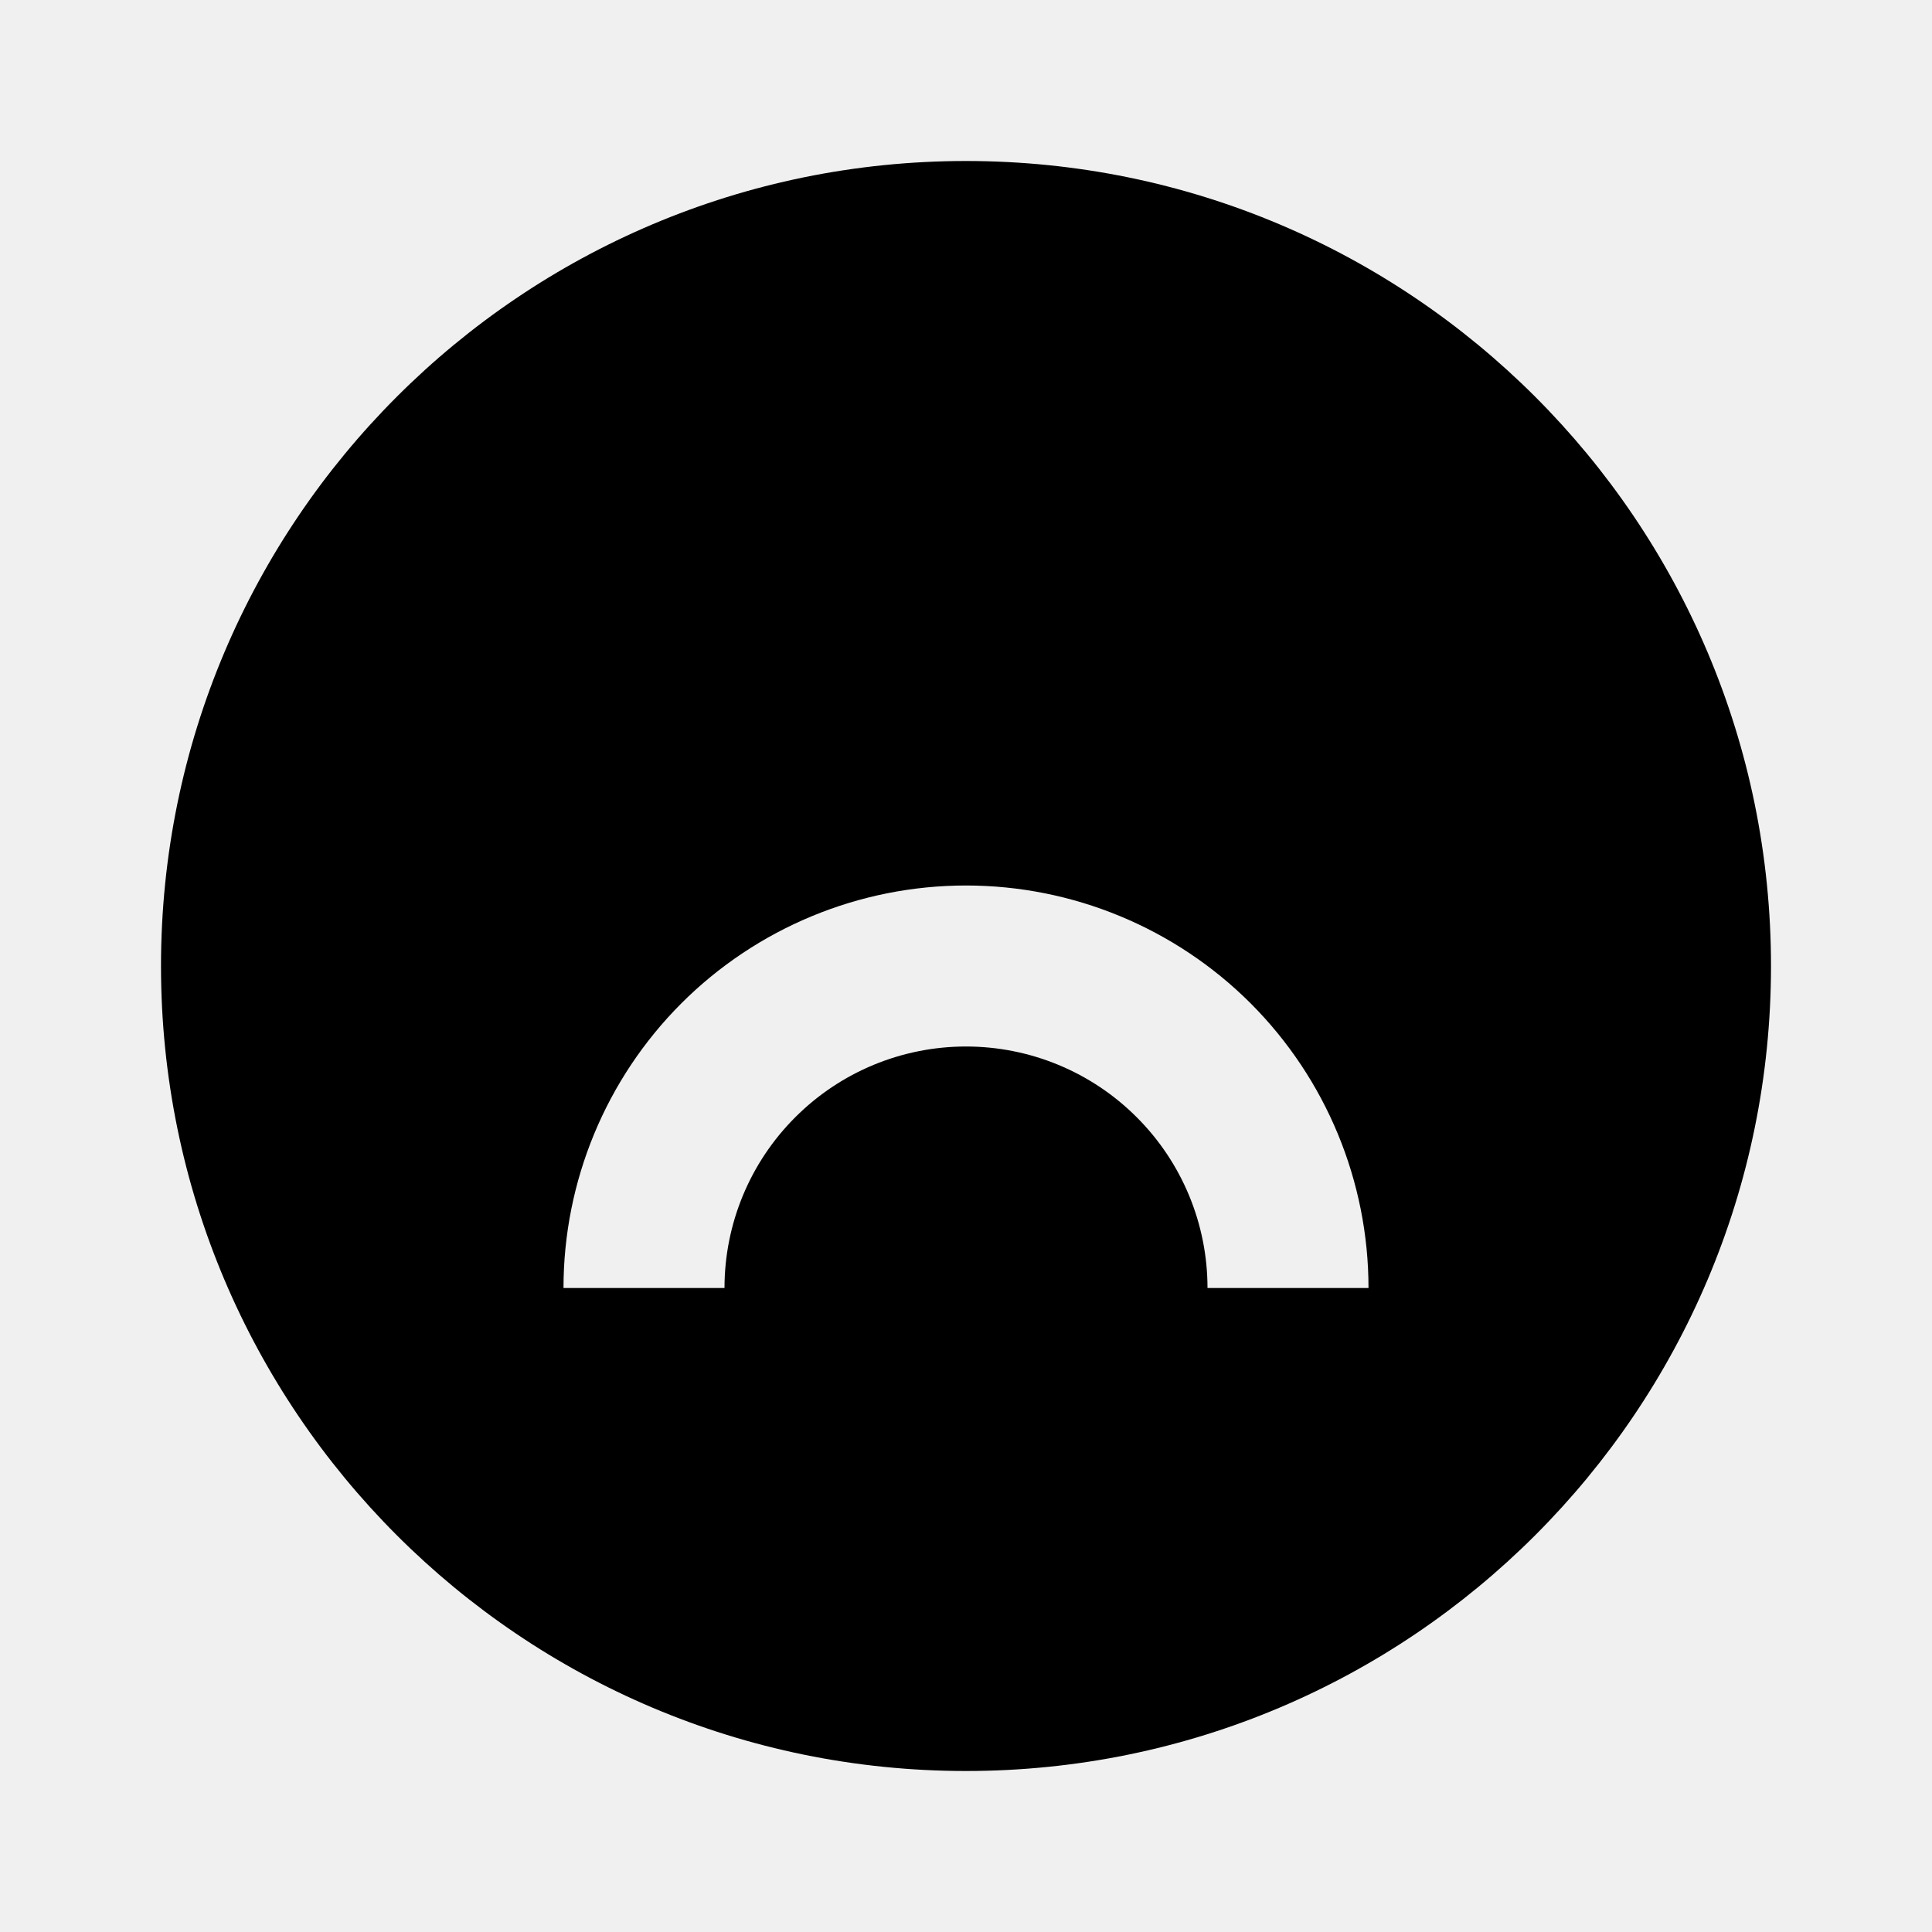
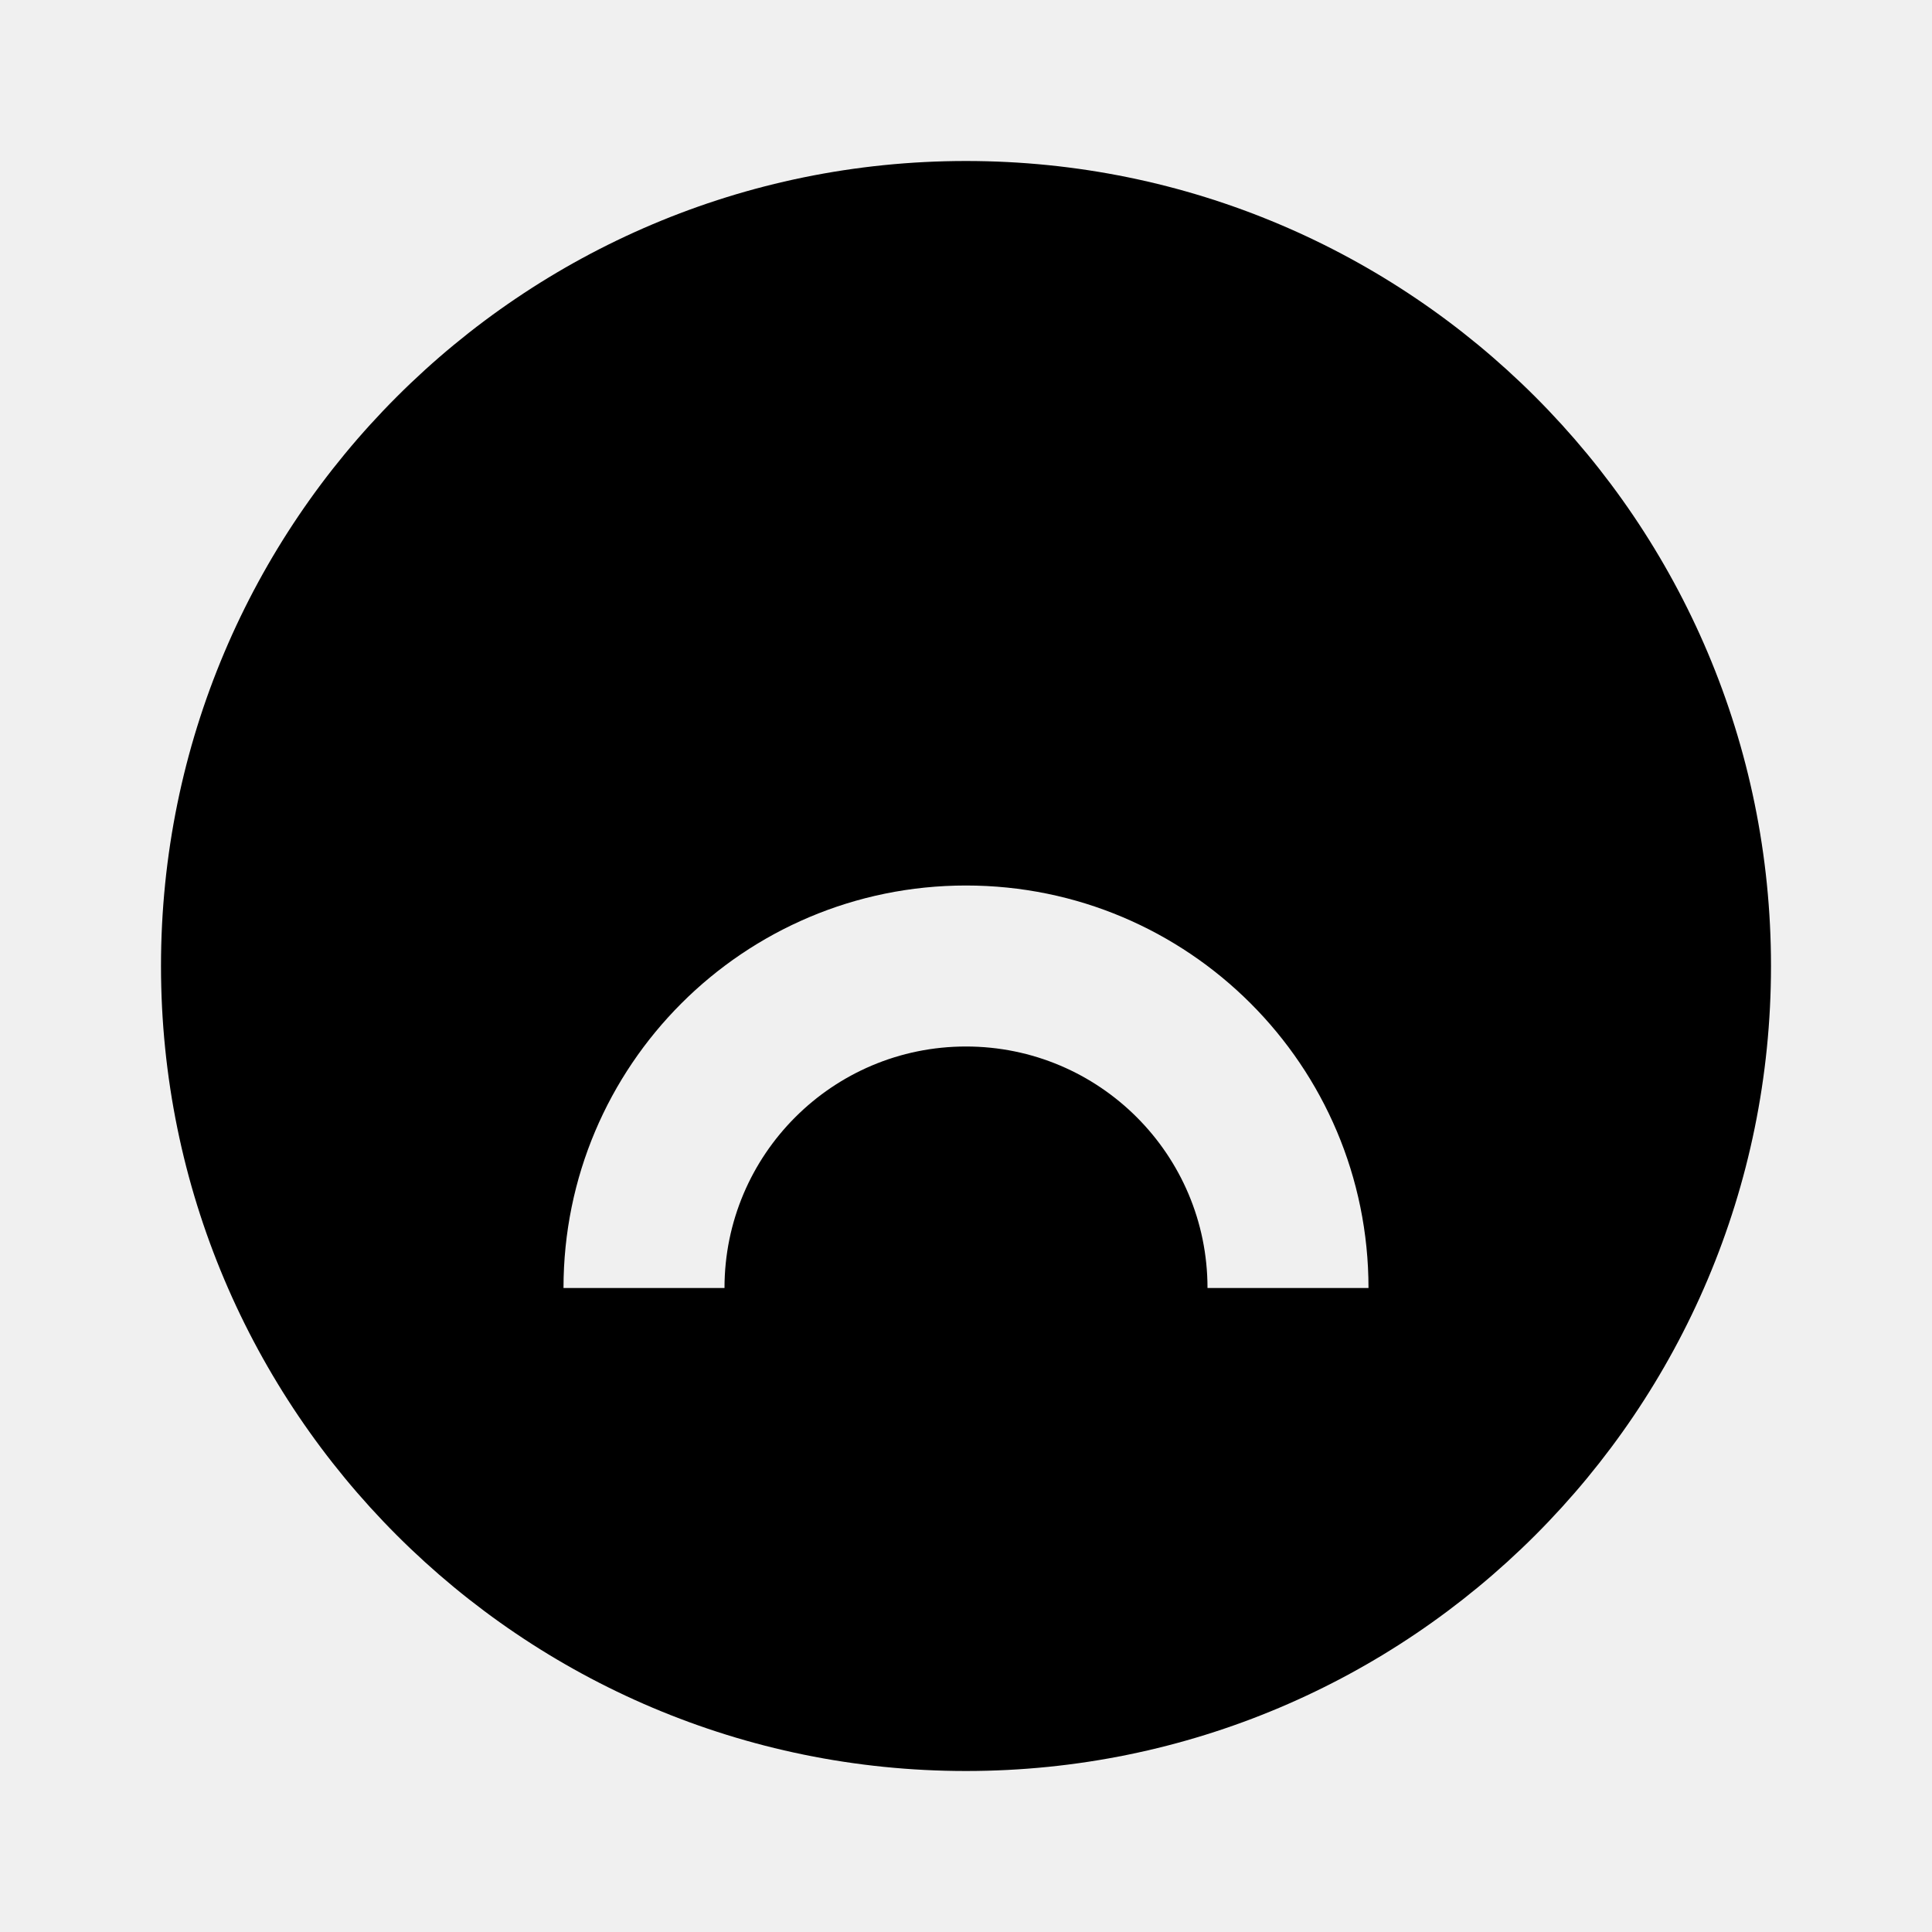
- <svg xmlns="http://www.w3.org/2000/svg" width="24" height="24" viewBox="0 0 24 24" fill="none">
-   <g clip-path="url(#clip0_6598_12946)">
-     <path fill-rule="evenodd" clip-rule="evenodd" d="M2 12C2 17.523 6.477 22 12 22C17.523 22 22 17.523 22 12C22 6.477 17.523 2 12 2C6.477 2 2 6.477 2 12ZM7 16C7 14.674 7.527 13.402 8.464 12.464C9.402 11.527 10.674 11 12 11C13.326 11 14.598 11.527 15.536 12.464C16.473 13.402 17 14.674 17 16H15C15 15.204 14.684 14.441 14.121 13.879C13.559 13.316 12.796 13 12 13C11.204 13 10.441 13.316 9.879 13.879C9.316 14.441 9 15.204 9 16H7Z" fill="currentColor" />
+ <svg xmlns="http://www.w3.org/2000/svg" width="24" height="24" fill="none">
+   <g clip-path="url(#a)">
+     <path fill="currentColor" fill-rule="evenodd" d="M2 12c0 5.523 4.477 10 10 10s10-4.477 10-10S17.523 2 12 2 2 6.477 2 12m5 4a5 5 0 1 1 10 0h-2a3 3 0 0 0-6 0z" clip-rule="evenodd" />
  </g>
  <defs>
-     <clipPath id="clip0_6598_12946">
-       <rect width="24" height="24" fill="white" />
+     <clipPath id="a">
+       <path fill="#fff" d="M0 0h24v24H0z" />
    </clipPath>
  </defs>
</svg>
